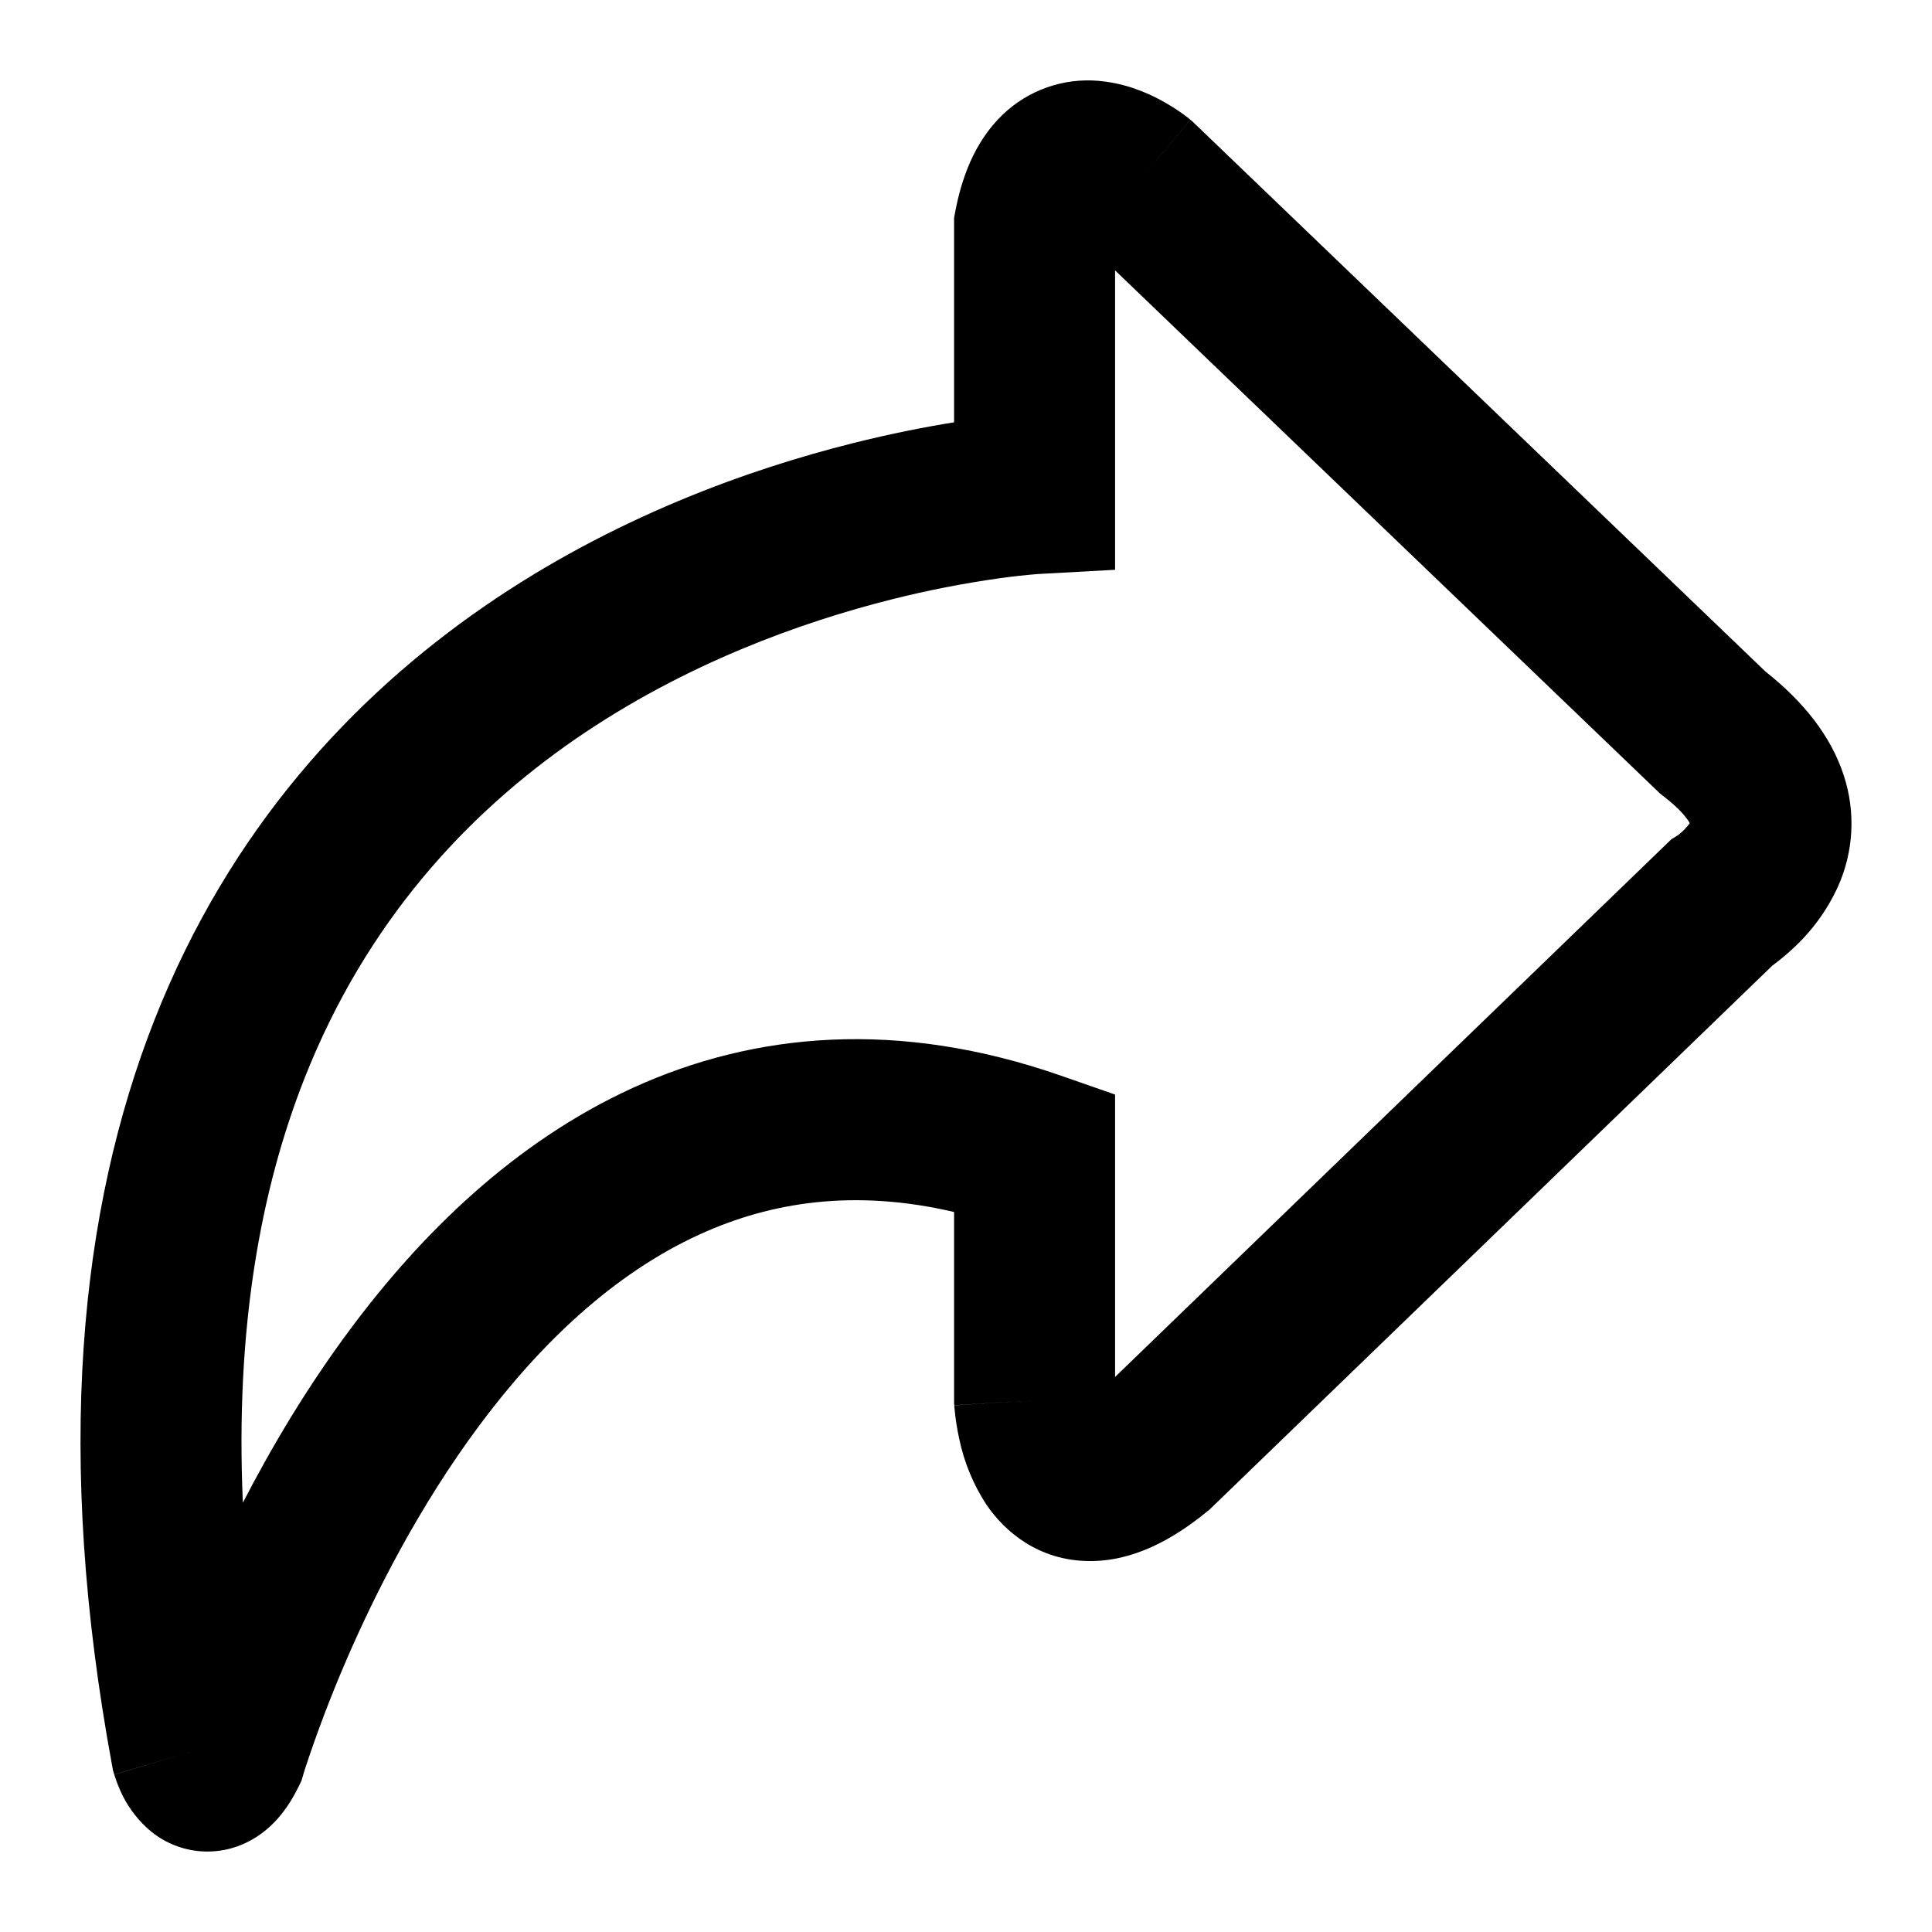
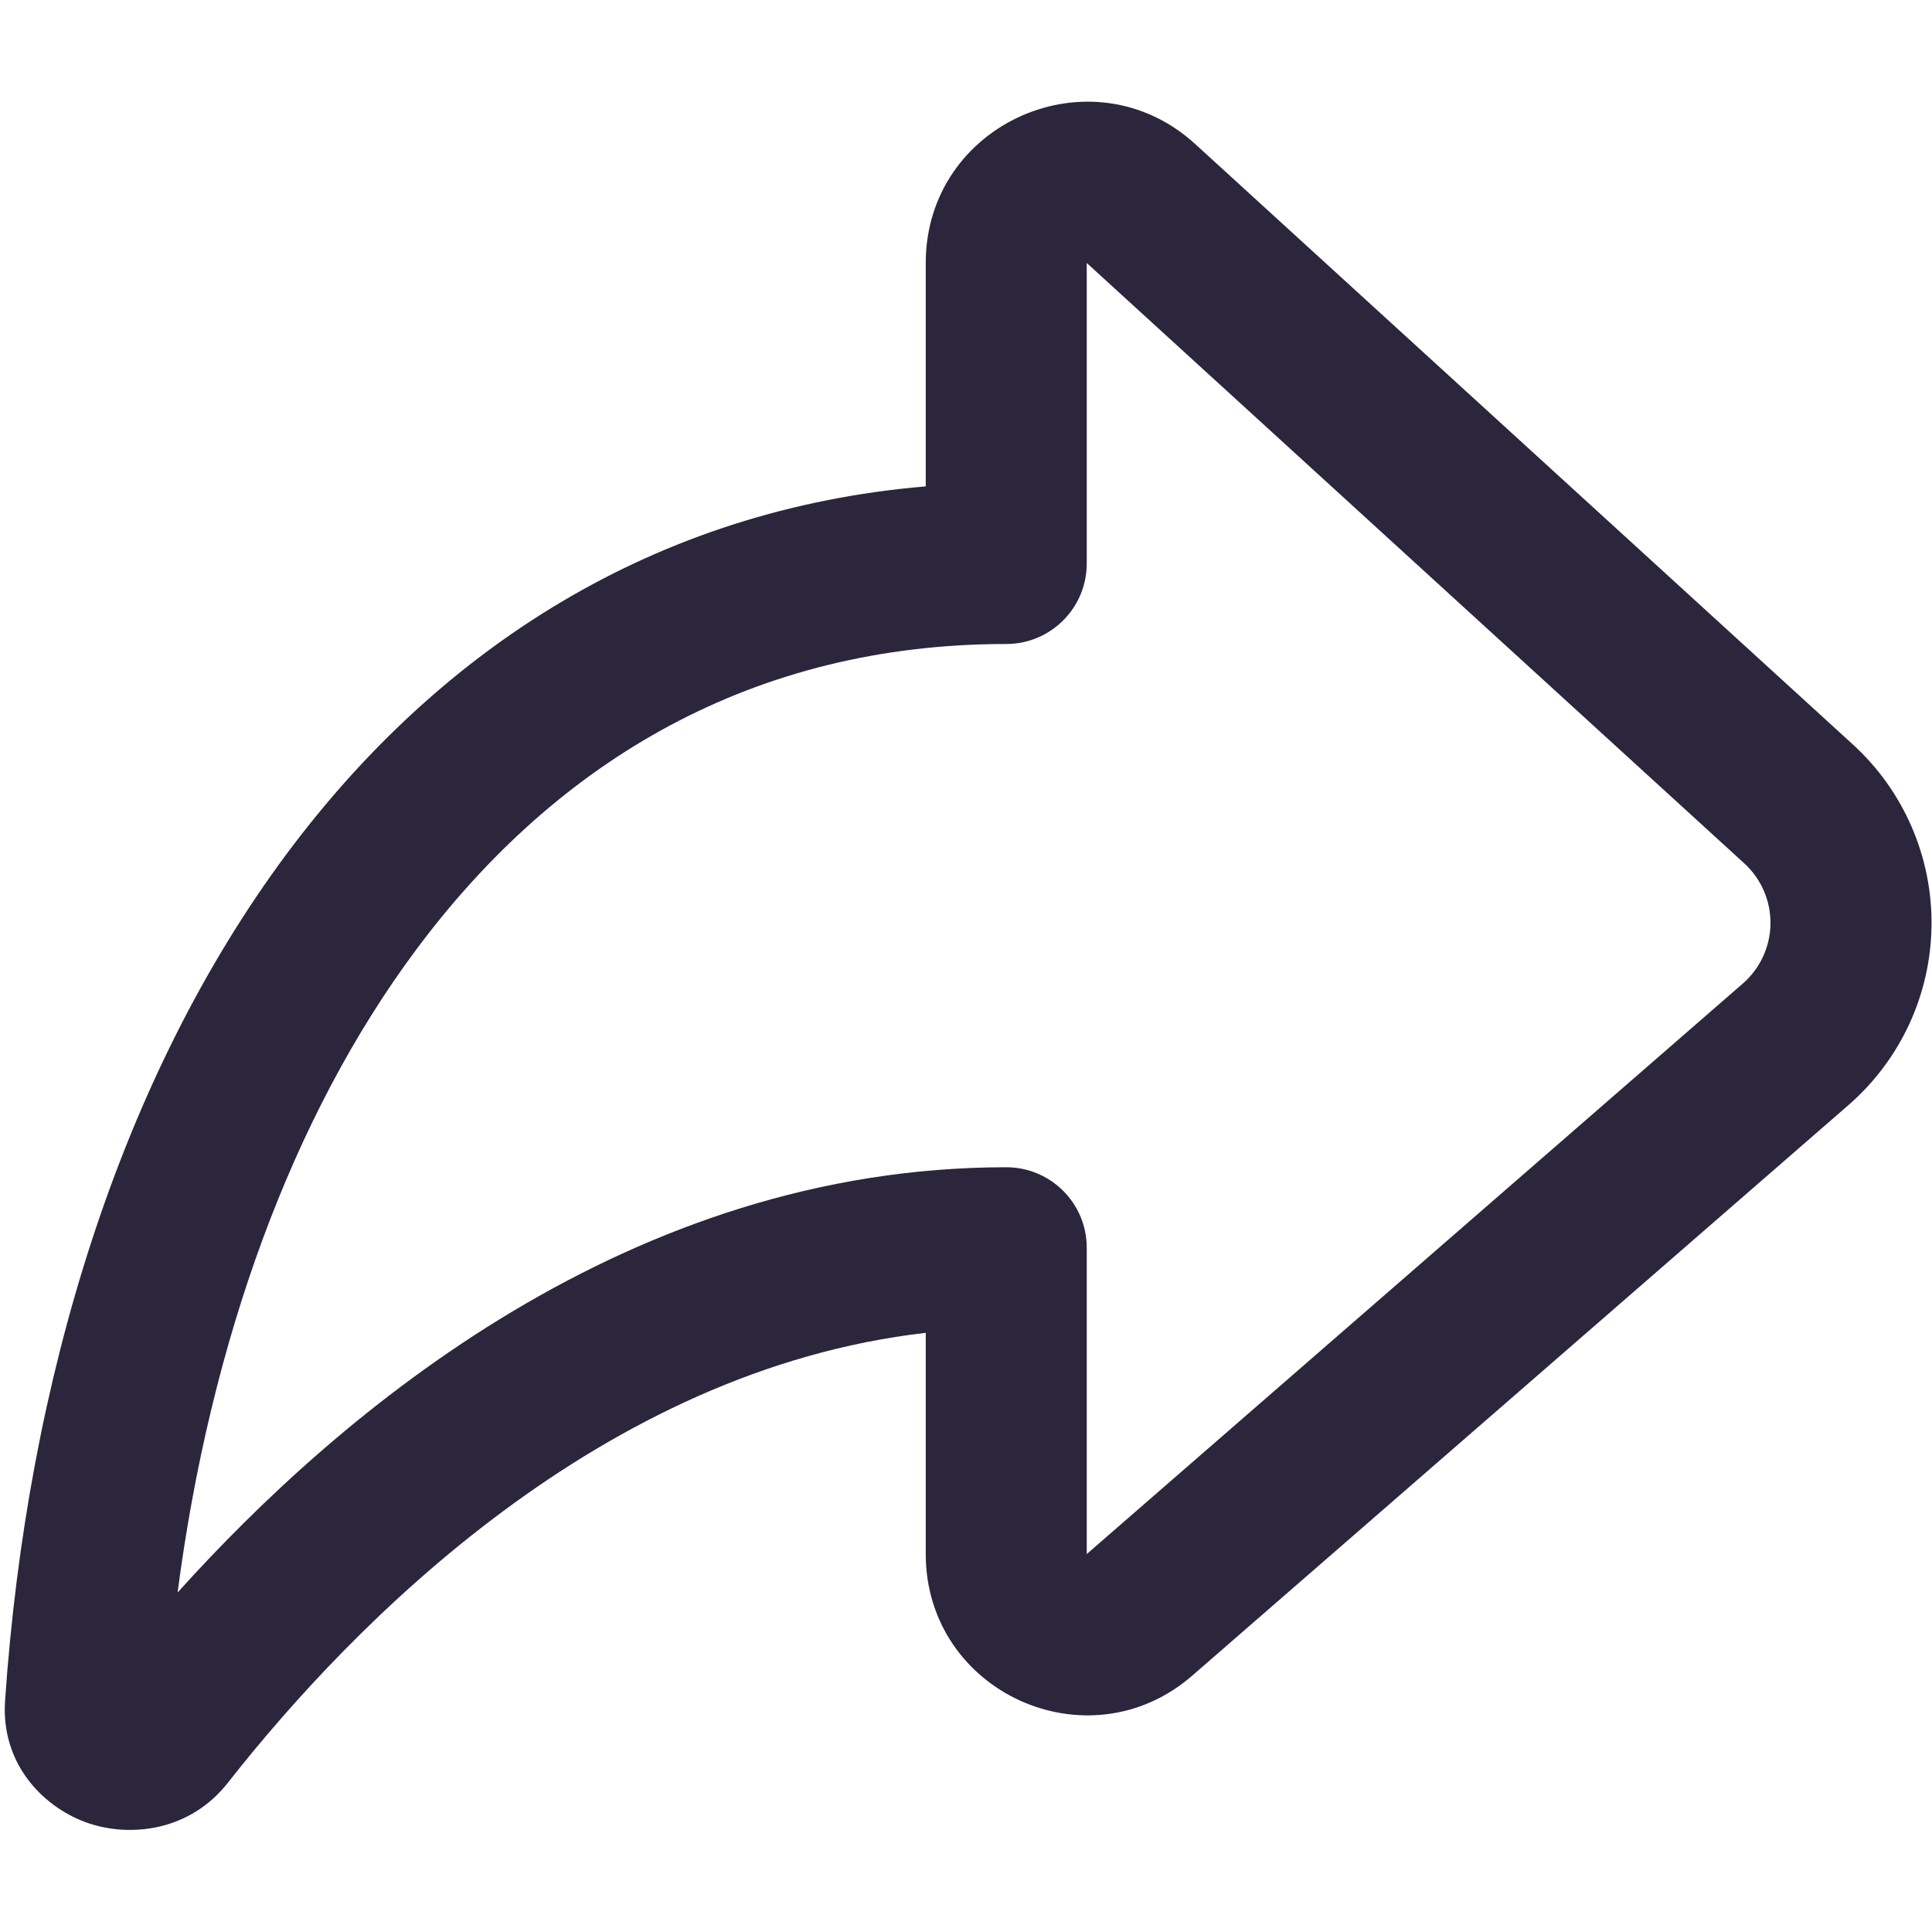
<svg xmlns="http://www.w3.org/2000/svg" fill="none" viewBox="0 0 24 24">
-   <path data-follow-fill="#000" d="m14.148 2.256.637-.77.028.023 7.118 6.833c.469.371.812.797.972 1.288a1.91 1.91 0 0 1-.074 1.39 2.4 2.4 0 0 1-.564.77 2.711 2.711 0 0 1-.23.191.07.07 0 0 1-.017.013l-6.989 6.755-.032.026c-.425.348-.923.625-1.476.617-.626-.008-1.04-.369-1.265-.697a2.38 2.38 0 0 1-.342-.83 3.033 3.033 0 0 1-.056-.361l-.003-.03v-.016s0-.002.997-.063l-.998.061-.002-.03v-2.37c-1.239-.29-2.277-.125-3.16.278-1.07.488-1.98 1.357-2.732 2.366-.748 1.003-1.3 2.092-1.665 2.94a16.048 16.048 0 0 0-.499 1.312l-.022.07-.005.016v.002l-.025.083-.038.078c-.088.177-.274.51-.645.688a1.108 1.108 0 0 1-1.244-.19 1.399 1.399 0 0 1-.32-.449 1.705 1.705 0 0 1-.068-.176l-.006-.017-.002-.007v-.003l-.001-.002.958-.287-.959.286-.015-.051-.01-.053c-.715-3.868-.408-6.903.527-9.276.937-2.377 2.475-4.013 4.093-5.13 1.609-1.11 3.297-1.706 4.57-2.026.488-.123.92-.206 1.268-.262V2.705l.018-.094c.09-.464.274-.918.643-1.239a1.53 1.53 0 0 1 1.218-.358c.329.043.596.175.751.265a2.448 2.448 0 0 1 .267.177l.021.017.008.007.004.003.002.001.001.001-.637.771ZM12.906 7.13l-.018.001a8.623 8.623 0 0 0-.462.051 12.7 12.7 0 0 0-1.354.265c-1.122.282-2.568.8-3.923 1.733-1.345.928-2.598 2.267-3.367 4.217-.545 1.383-.861 3.11-.765 5.27.356-.689.8-1.44 1.34-2.163.868-1.165 2.022-2.313 3.504-2.99 1.512-.69 3.298-.856 5.32-.151l.671.234v3.508l6.91-6.679.079-.049.006-.004a.711.711 0 0 0 .144-.147c-.026-.048-.105-.165-.328-.336l-.042-.033-6.769-6.498v3.719l-.943.052h-.003Z" fill="#000" />
+   <path fill="#2B263B" d="M11.5 3.267c0-1.738 2.065-2.649 3.348-1.477l8.169 7.458a3 3 0 0 1-.055 4.48l-8.15 7.086c-1.294 1.126-3.312.207-3.312-1.509v-2.748c-4.024.461-7.108 3.6-8.67 5.59-.467.594-1.194.68-1.724.504-.54-.18-1.098-.715-1.043-1.524.274-3.999 1.435-7.748 3.502-10.525 1.903-2.555 4.573-4.276 7.935-4.56V3.267Zm10.168 7.458L13.5 3.267V7a1 1 0 0 1-1 1c-3.128 0-5.572 1.435-7.33 3.797-1.54 2.067-2.554 4.855-2.964 7.986C4.248 17.515 7.828 14.5 12.5 14.5a1 1 0 0 1 1 1v3.805l8.15-7.087a1 1 0 0 0 .018-1.493Z" data-follow-fill="#2B263B" />
</svg>
